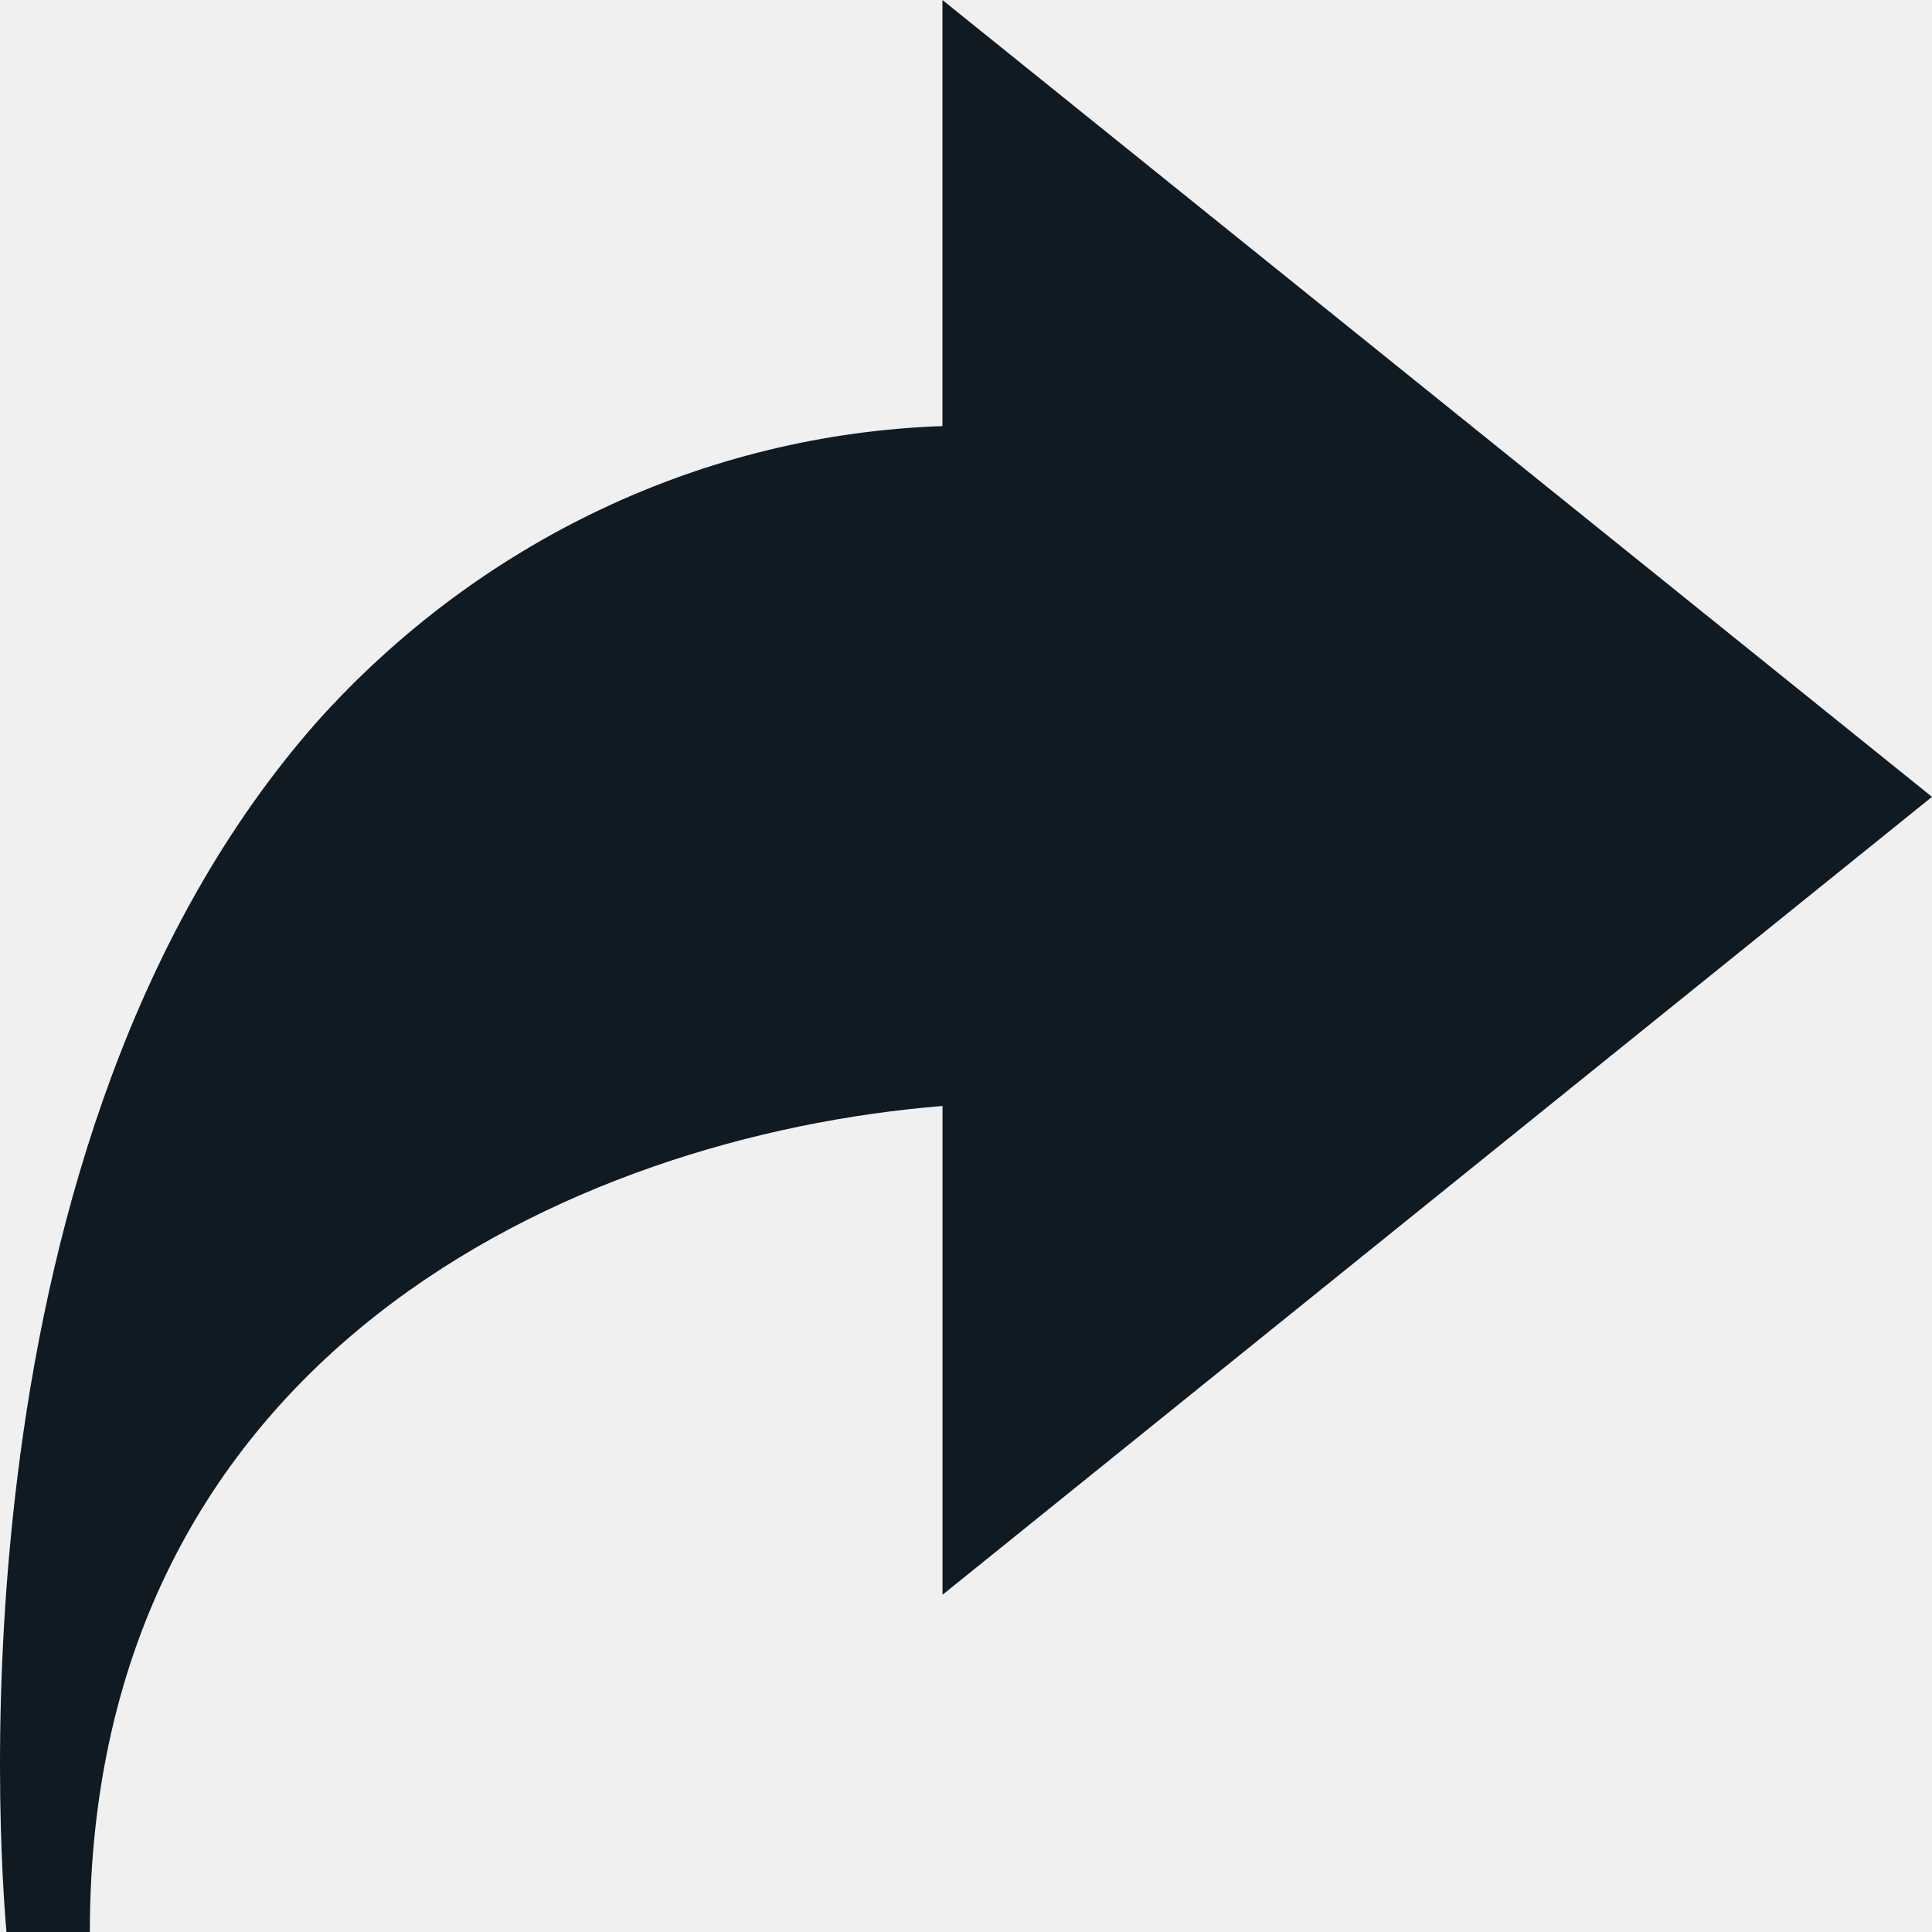
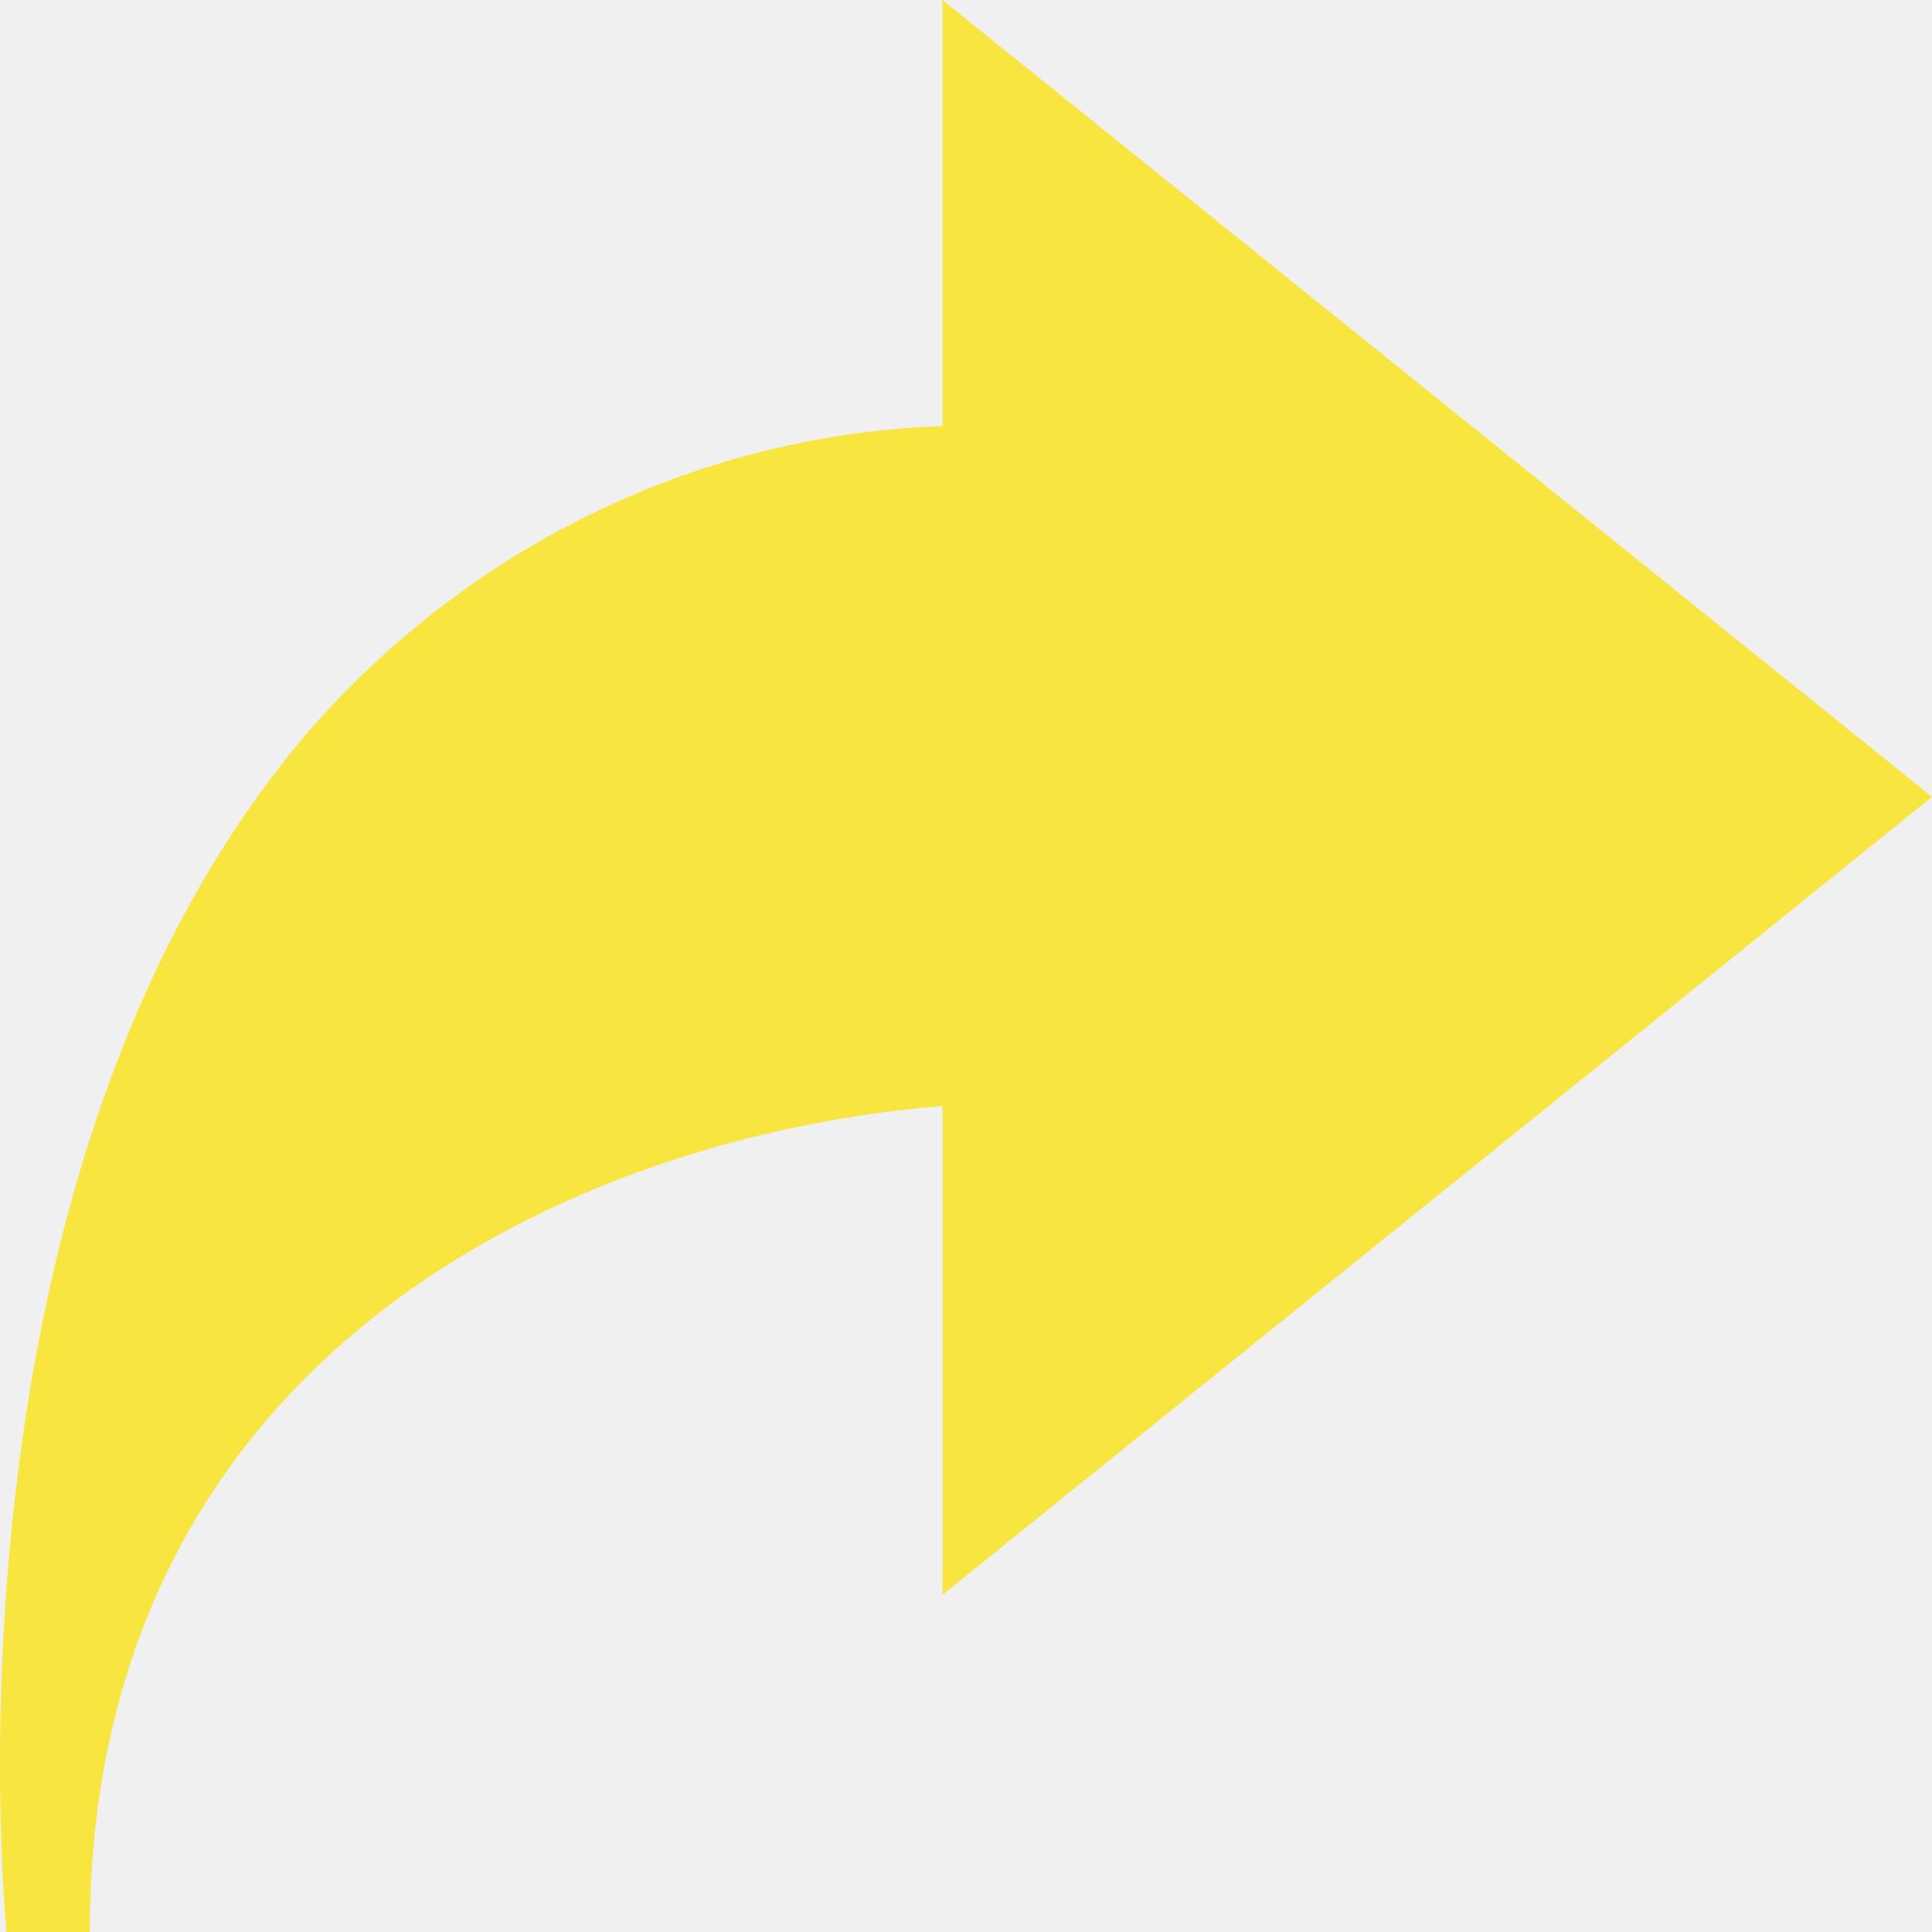
<svg xmlns="http://www.w3.org/2000/svg" width="20" height="20" viewBox="0 0 20 20" fill="none">
-   <path d="M0.93 20C0.93 14.043 5.918 11.76 9.757 11.449V16.509L20 8.249L9.756 0V4.411C8.536 4.453 7.336 4.745 6.226 5.27C5.115 5.795 4.116 6.542 3.285 7.468C-0.545 11.808 -0.007 19.154 0.067 20H0.93Z" fill="#0F1A22" />
+   <g clip-path="url(#clip0_385_2)">
+     <path d="M0.93 20C0.93 14.043 5.918 11.76 9.757 11.449V16.509L20 8.249L9.756 0V4.411C8.536 4.453 7.336 4.745 6.226 5.27C5.115 5.795 4.116 6.542 3.285 7.468C-0.545 11.808 -0.007 19.154 0.067 20H0.93Z" fill="#F8E53F" />
+   </g>
+   <defs>
+     <clipPath id="clip0_385_2">
+       <rect width="20" height="20" fill="white" />
+     </clipPath>
+   </defs>
</svg>
